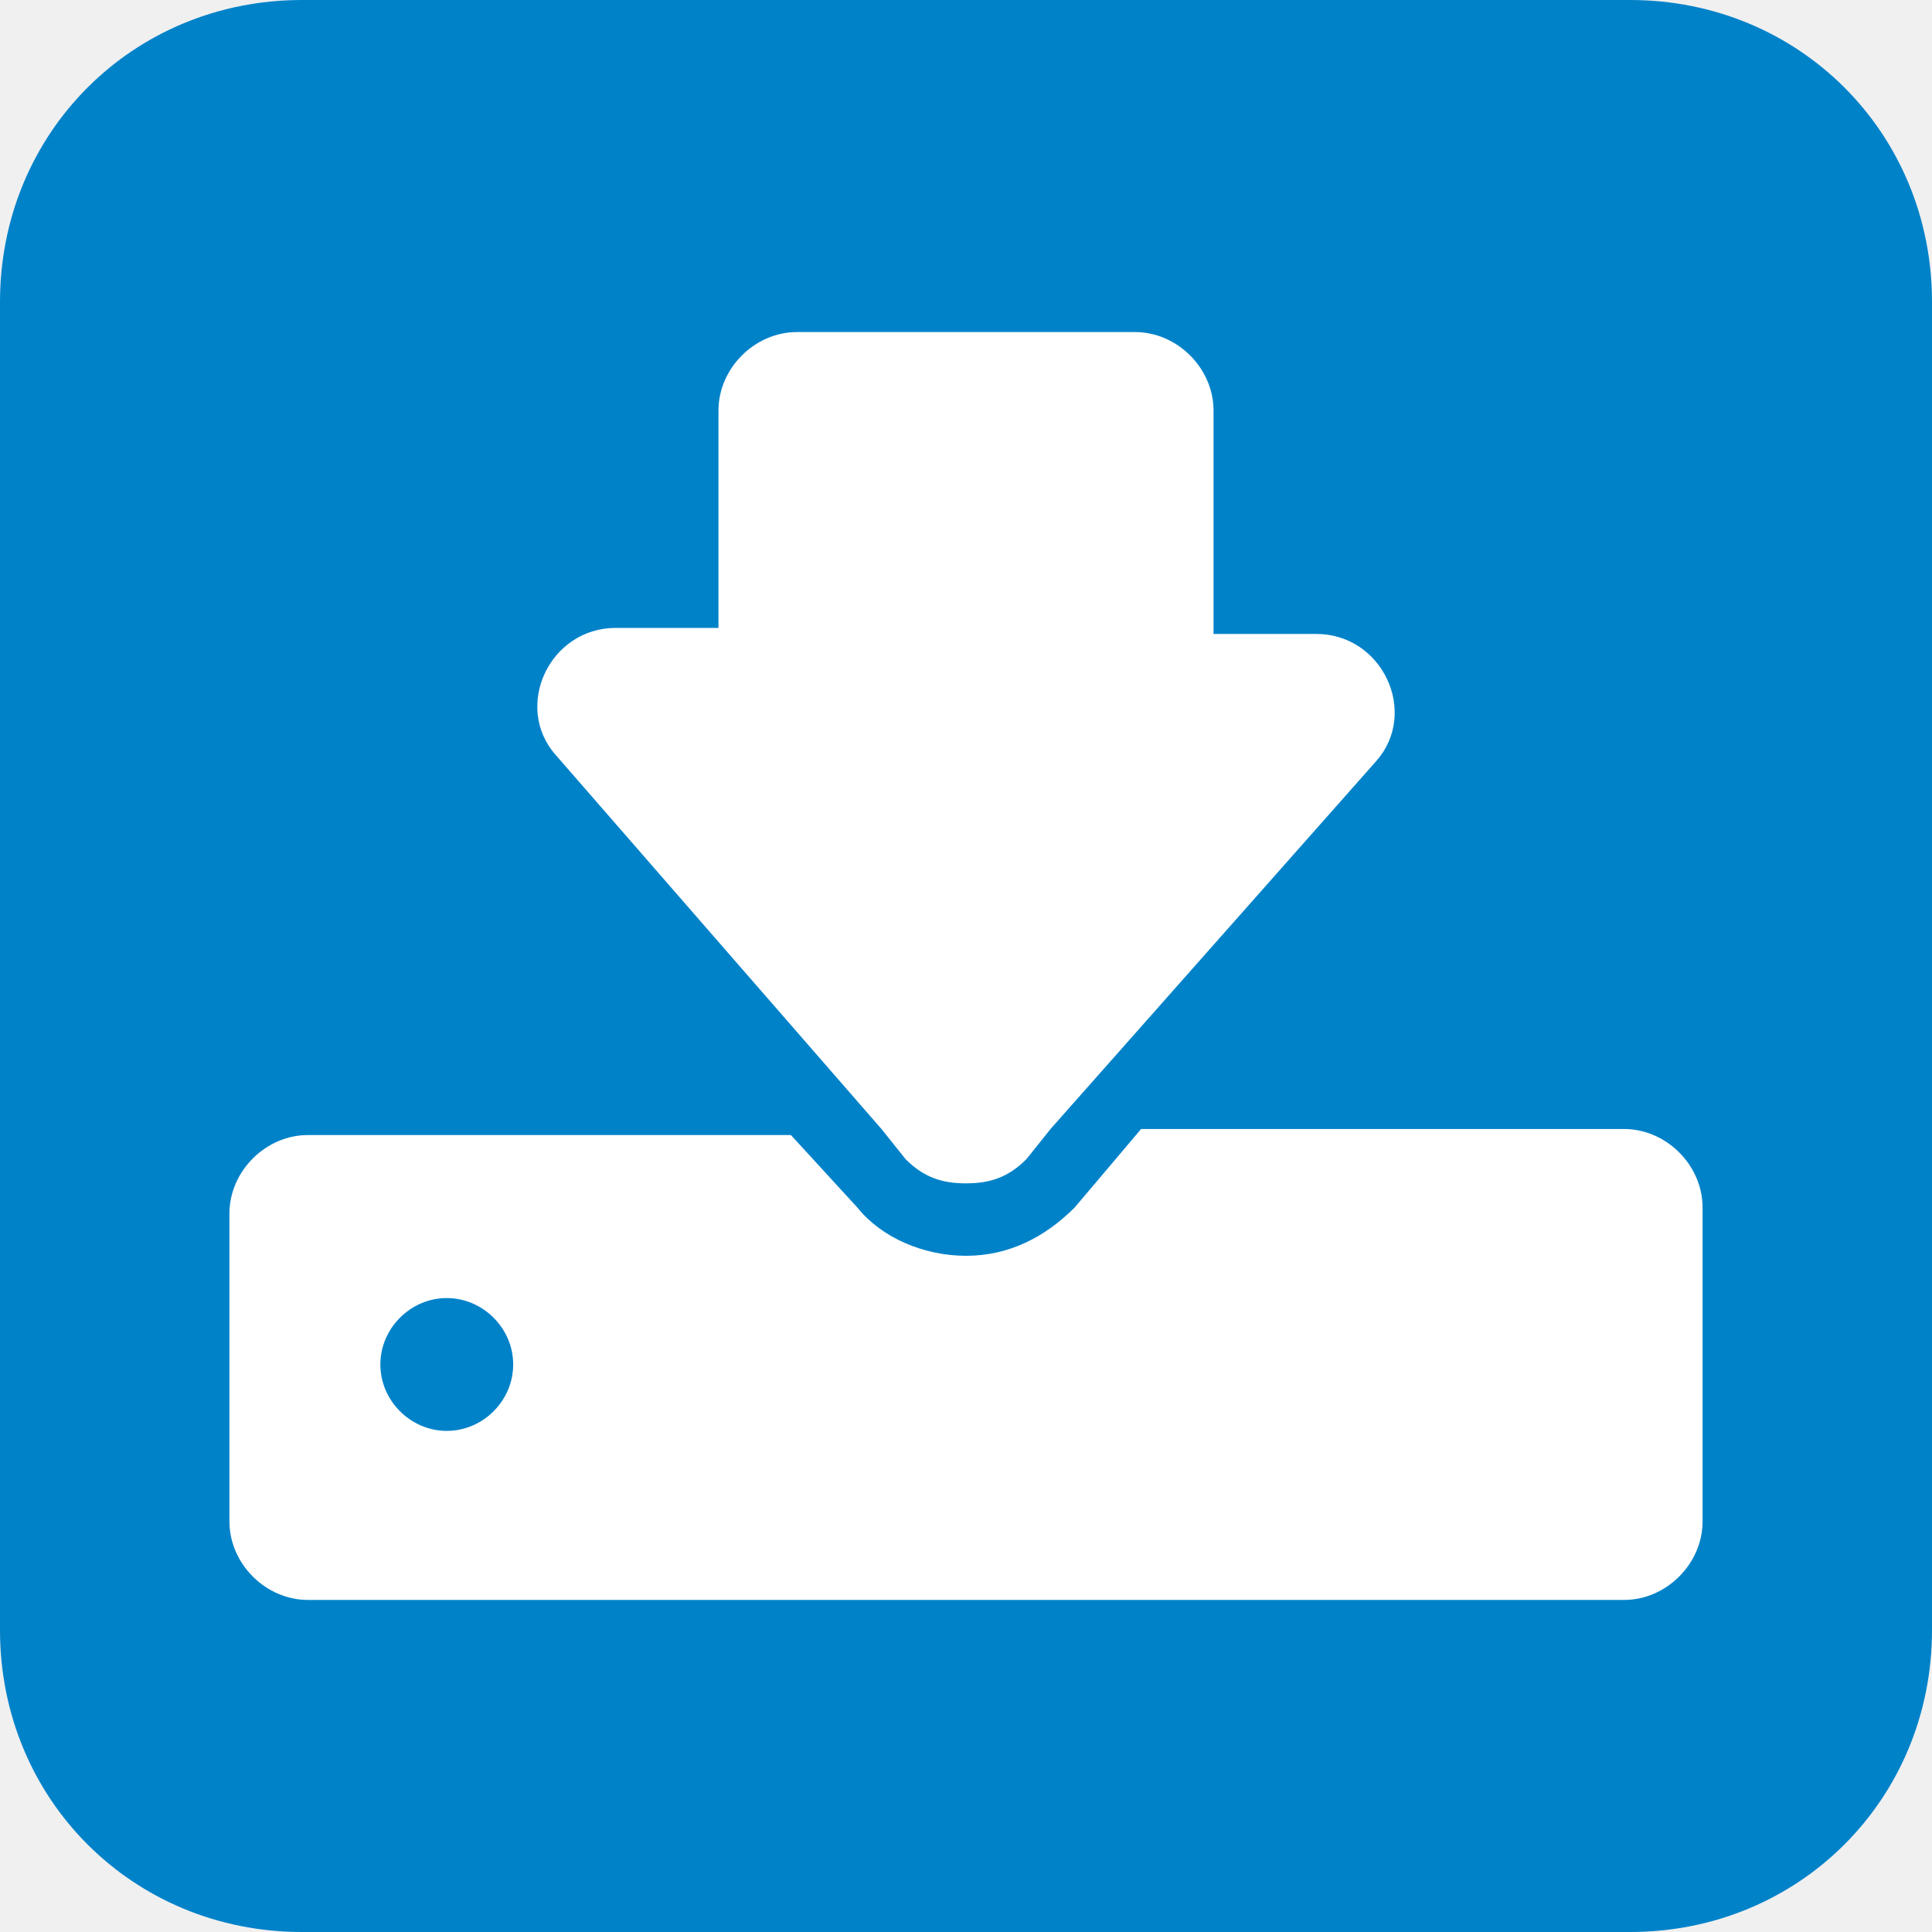
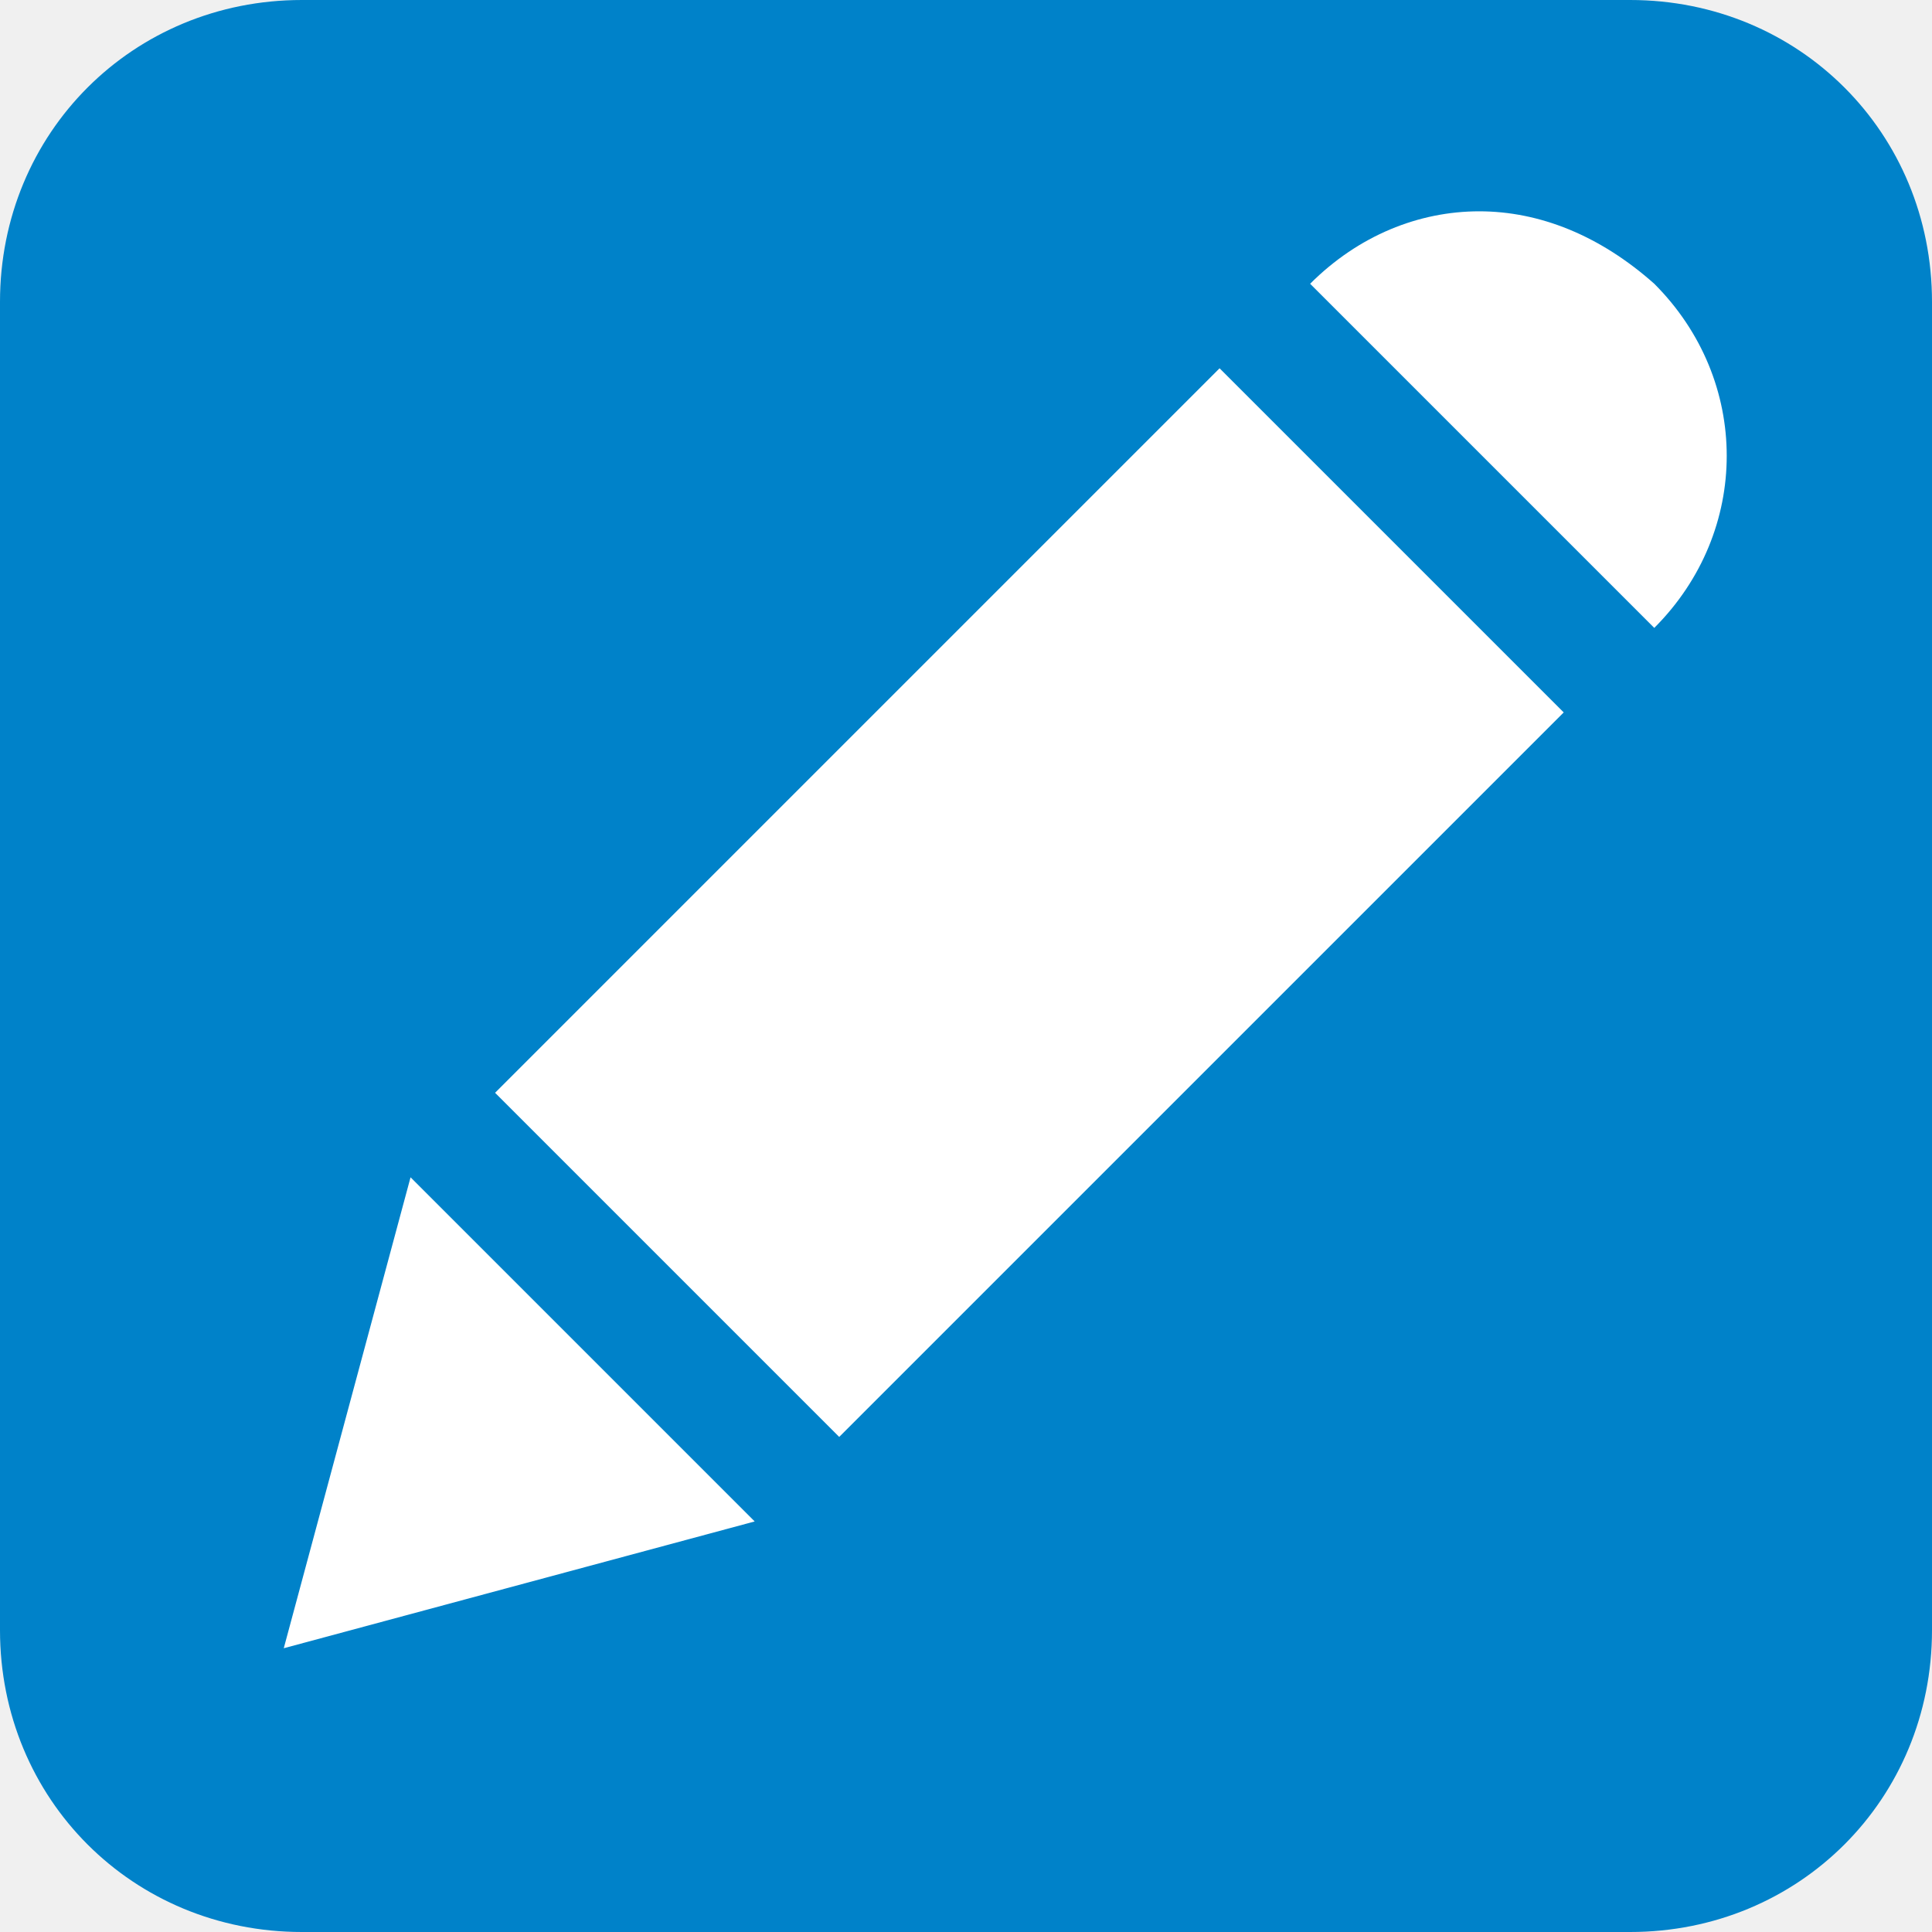
<svg xmlns="http://www.w3.org/2000/svg" version="1.1" id="Layer_1" x="0px" y="0px" viewBox="0 0 32 32" style="enable-background:new 0 0 32 32;" xml:space="preserve">
  <style type="text/css">
	.st0{fill:#0082C9;}
	.st1{fill:#FFFFFF;}
</style>
  <path class="st0" d="M5,0h22c2.8,0,5,2.2,5,5v22c0,2.8-2.2,5-5,5H5c-2.8,0-5-2.2-5-5V5C0,2.2,2.2,0,5,0z" />
-   <g>
-     <path id="path2" class="st1" d="M26.9,18.7h-8L17.8,20c-0.5,0.5-1.1,0.8-1.8,0.8c-0.7,0-1.4-0.3-1.8-0.8l-1.1-1.2h-8   c-0.7,0-1.3,0.6-1.3,1.3v5.1c0,0.7,0.6,1.3,1.3,1.3h21.8c0.7,0,1.3-0.6,1.3-1.3V20C28.2,19.3,27.6,18.7,26.9,18.7z M7.4,23.7   c-0.6,0-1.1-0.5-1.1-1.1s0.5-1.1,1.1-1.1s1.1,0.5,1.1,1.1S8,23.7,7.4,23.7z" />
-     <path id="path2_00000014598267983123796750000006040593586870393783_" class="st1" d="M14.6,18.7l0.4,0.5c0.3,0.3,0.6,0.4,1,0.4   c0.4,0,0.7-0.1,1-0.4l0.4-0.5l5.4-6.1c0.7-0.8,0.1-2.1-1-2.1h-1.7V6.8c0-0.7-0.6-1.3-1.3-1.3h-5.6c-0.7,0-1.3,0.6-1.3,1.3v3.6h-1.7   c-1.1,0-1.7,1.3-1,2.1L14.6,18.7z" />
-   </g>
+   <path class="st1" d="M24.5,3.5c-1,0-2,0.4-2.8,1.2l5.7,5.7c1.6-1.6,1.6-4.1,0-5.7C26.5,3.9,25.5,3.5,24.5,3.5z M20.2,6.1l-12,12  l5.7,5.7l12-12L20.2,6.1L20.2,6.1z M6.8,19.5l-2.1,7.8l7.8-2.1L6.8,19.5z" />
</svg>
